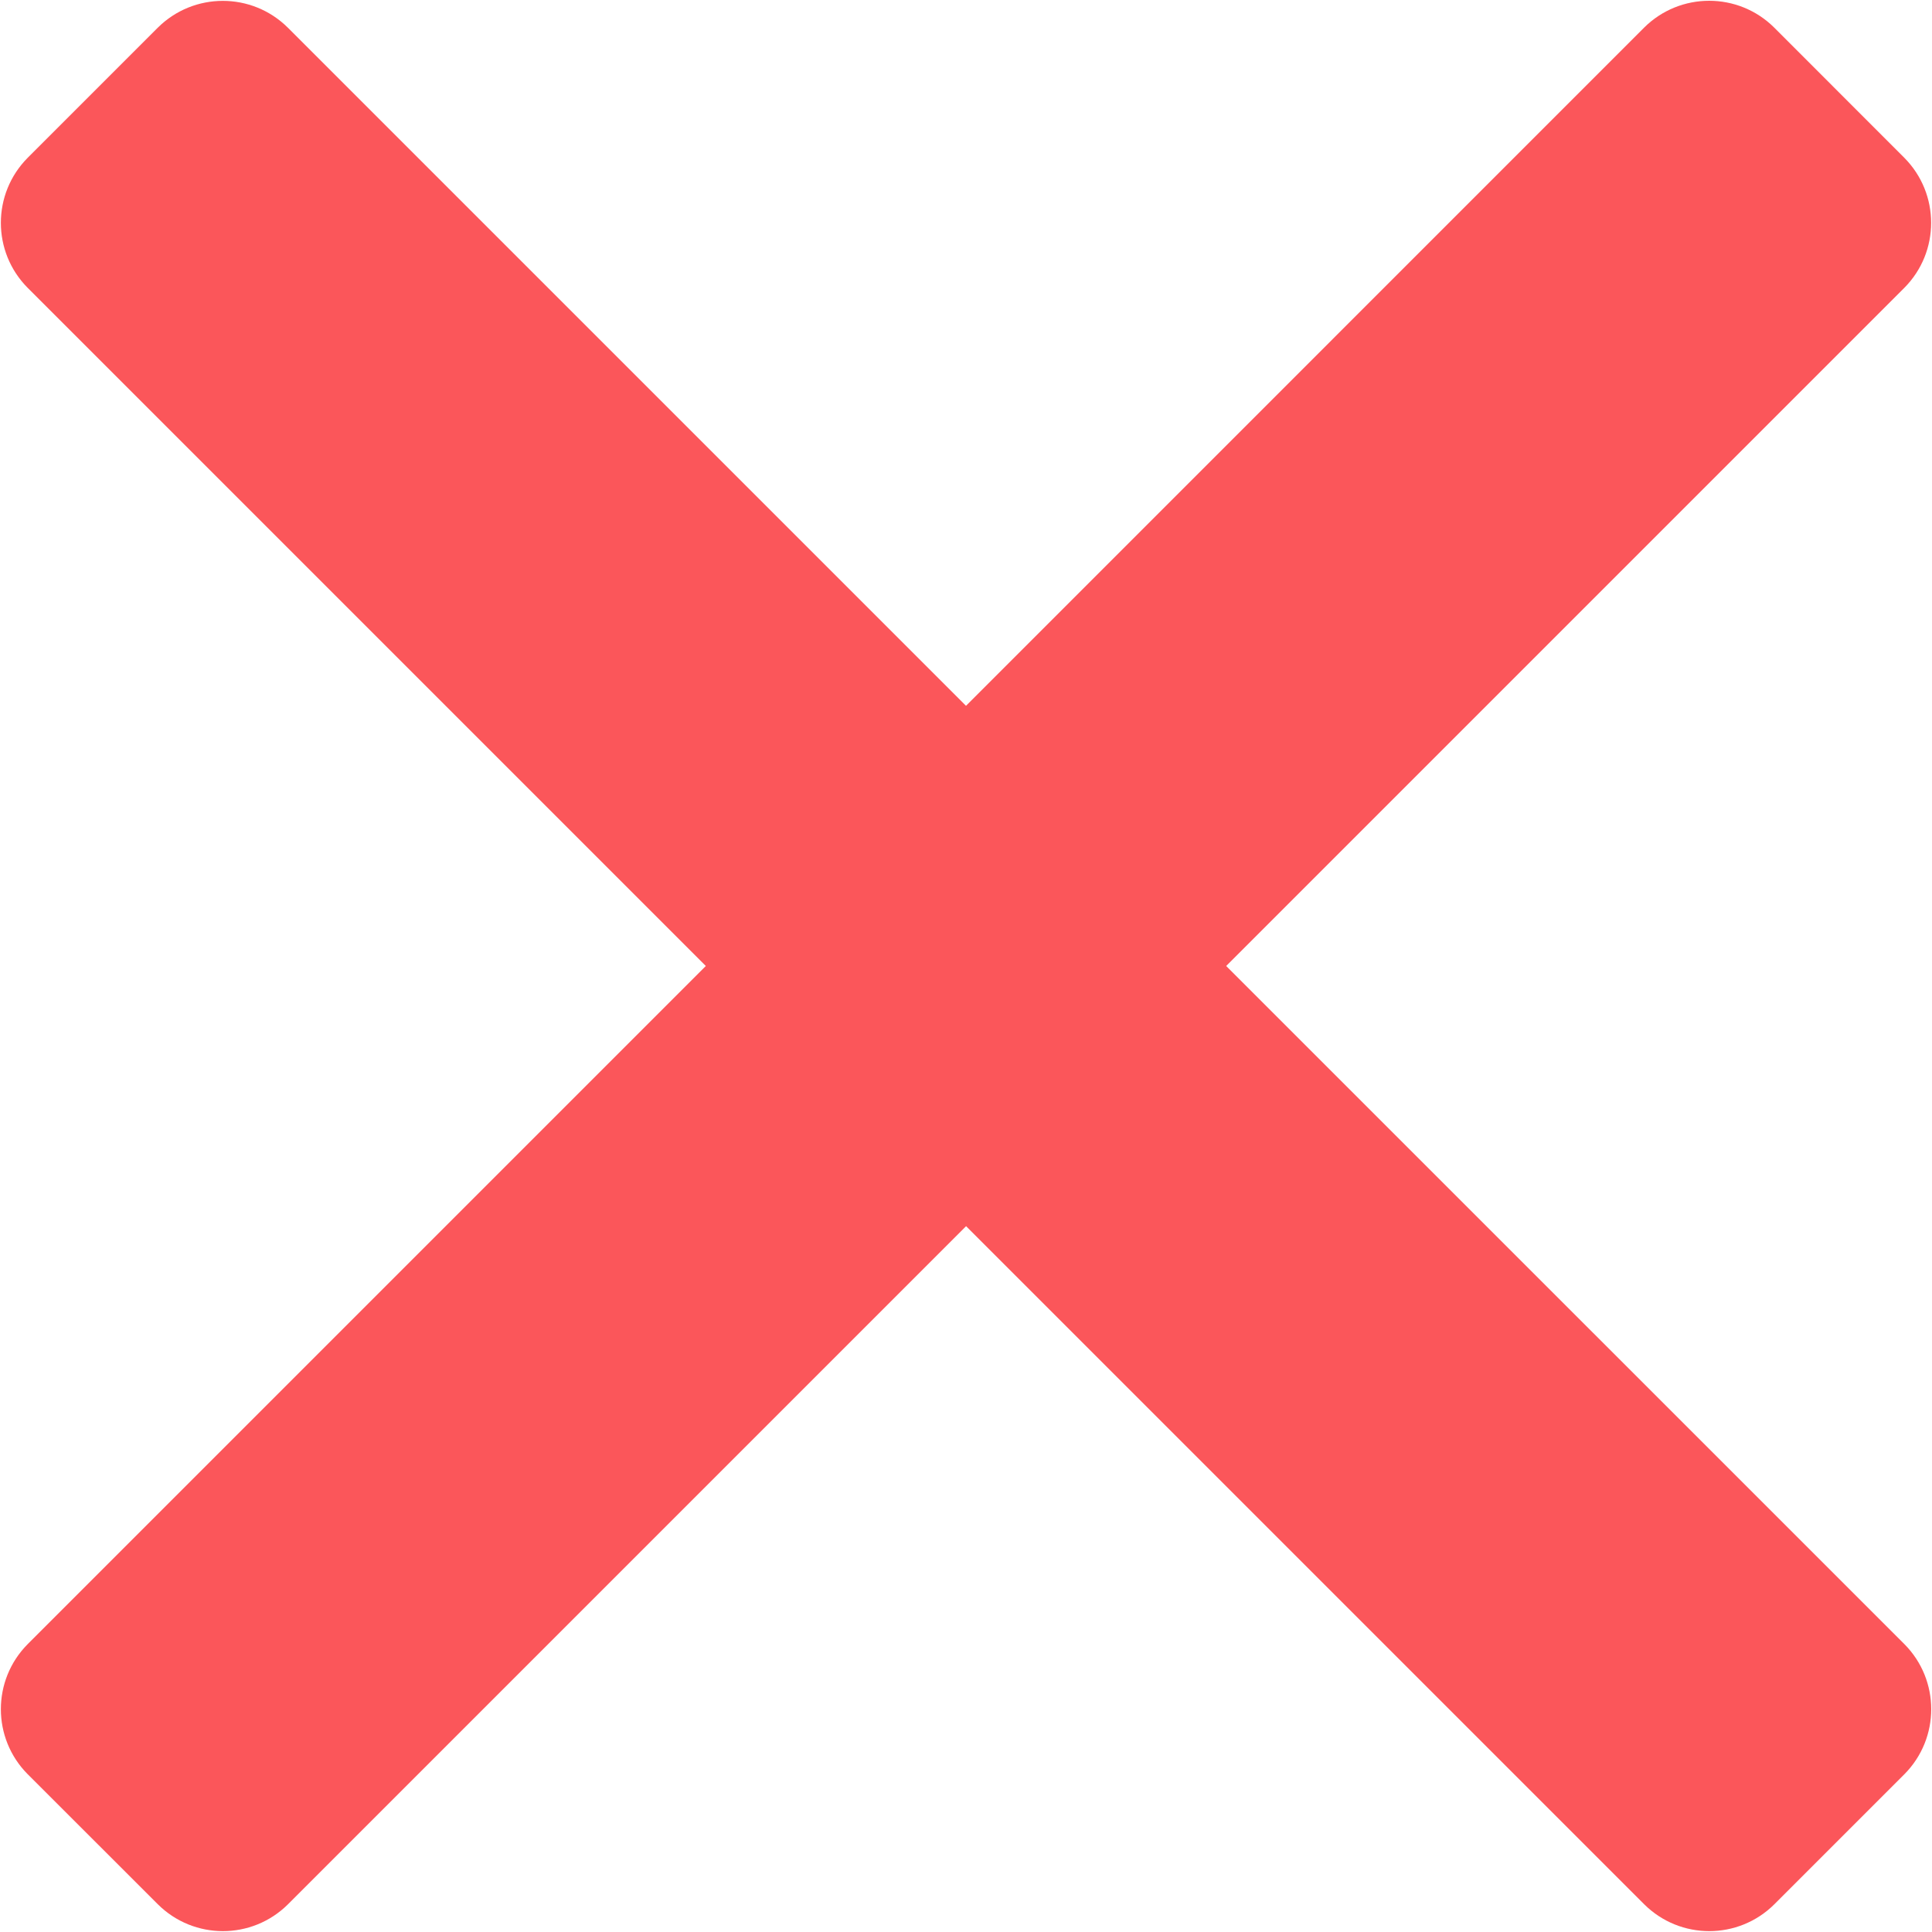
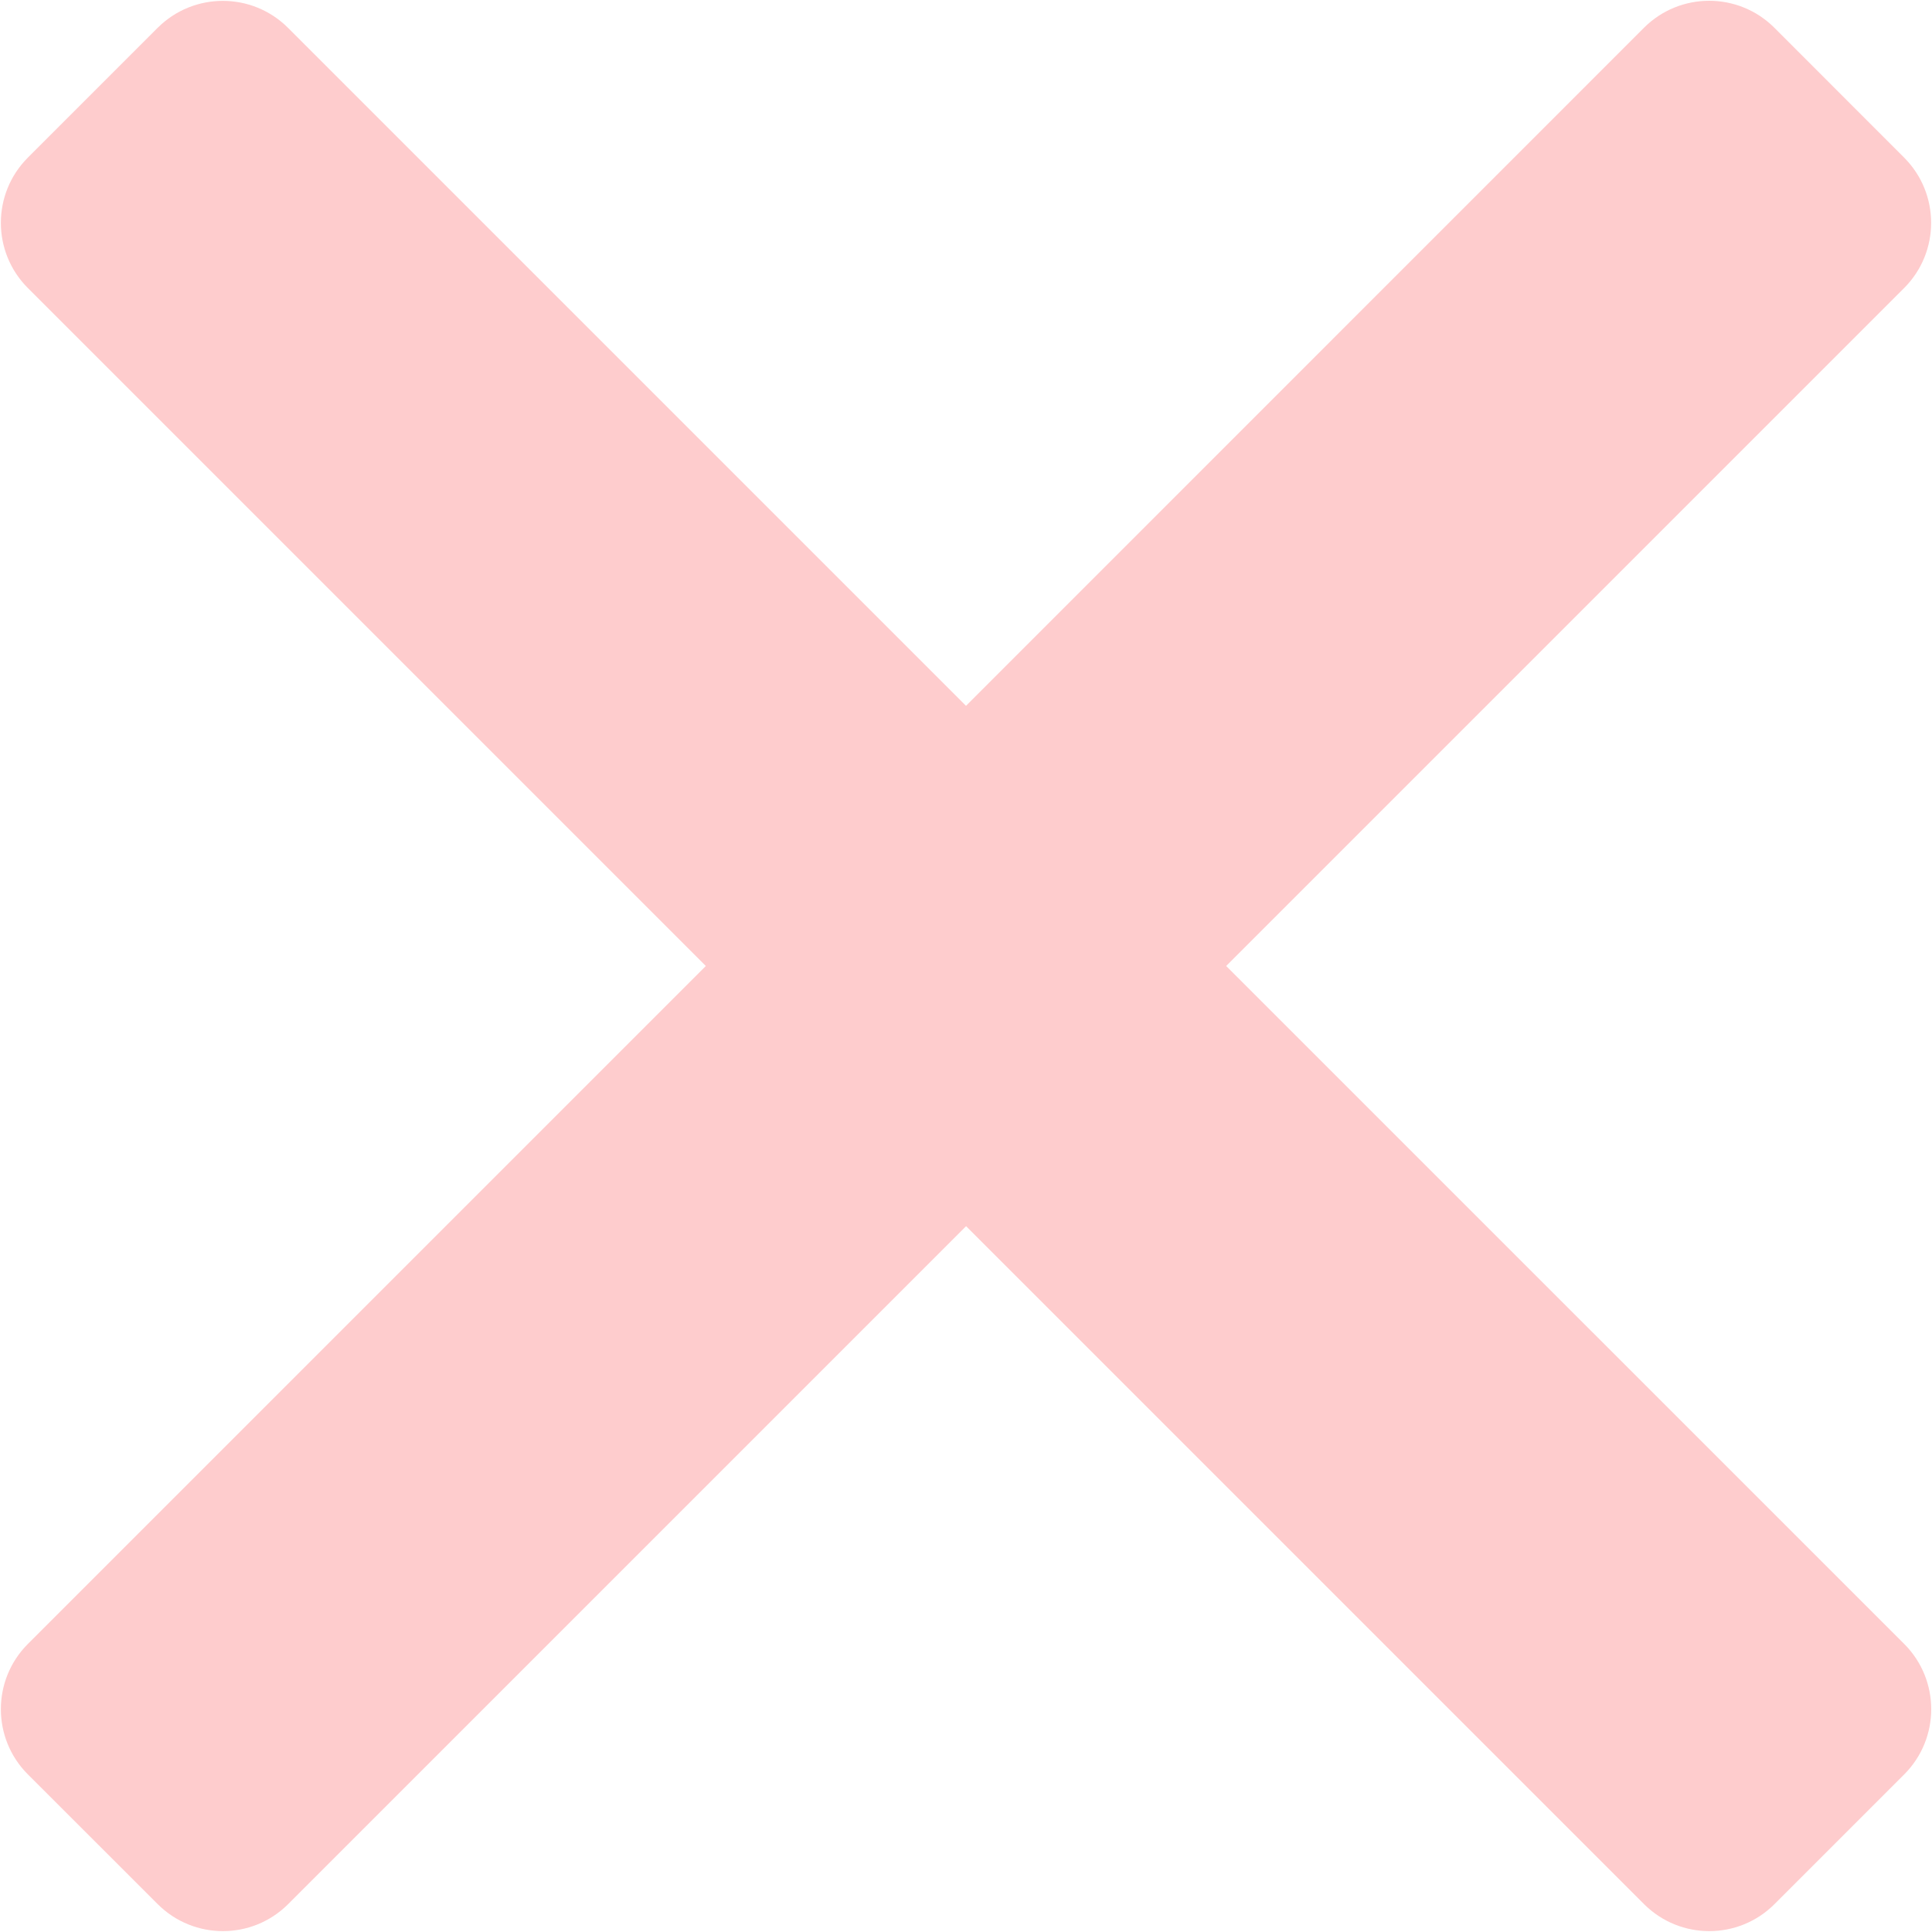
<svg xmlns="http://www.w3.org/2000/svg" width="21" height="21" viewBox="0 0 21 21">
-   <path fill="#FB565A" d="M13.328 10.5l7.371-7.371a1.003 1.003 0 0 0 0-1.414L19.285.3a1.003 1.003 0 0 0-1.414 0L10.5 7.672 3.129.301a1.003 1.003 0 0 0-1.414 0L.301 1.715a1.003 1.003 0 0 0 0 1.414L7.672 10.5.301 17.871a1.003 1.003 0 0 0 0 1.414l1.415 1.414a1.003 1.003 0 0 0 1.414 0l7.371-7.371 7.371 7.371a1.003 1.003 0 0 0 1.414 0l1.414-1.414a1.003 1.003 0 0 0 0-1.414L13.328 10.5z" />
+   <path fill="#fecccd" d="M13.328 10.5l7.371-7.371a1.003 1.003 0 0 0 0-1.414L19.285.3a1.003 1.003 0 0 0-1.414 0L10.5 7.672 3.129.301a1.003 1.003 0 0 0-1.414 0L.301 1.715a1.003 1.003 0 0 0 0 1.414L7.672 10.5.301 17.871a1.003 1.003 0 0 0 0 1.414l1.415 1.414a1.003 1.003 0 0 0 1.414 0l7.371-7.371 7.371 7.371a1.003 1.003 0 0 0 1.414 0l1.414-1.414a1.003 1.003 0 0 0 0-1.414L13.328 10.5z" />
</svg>
